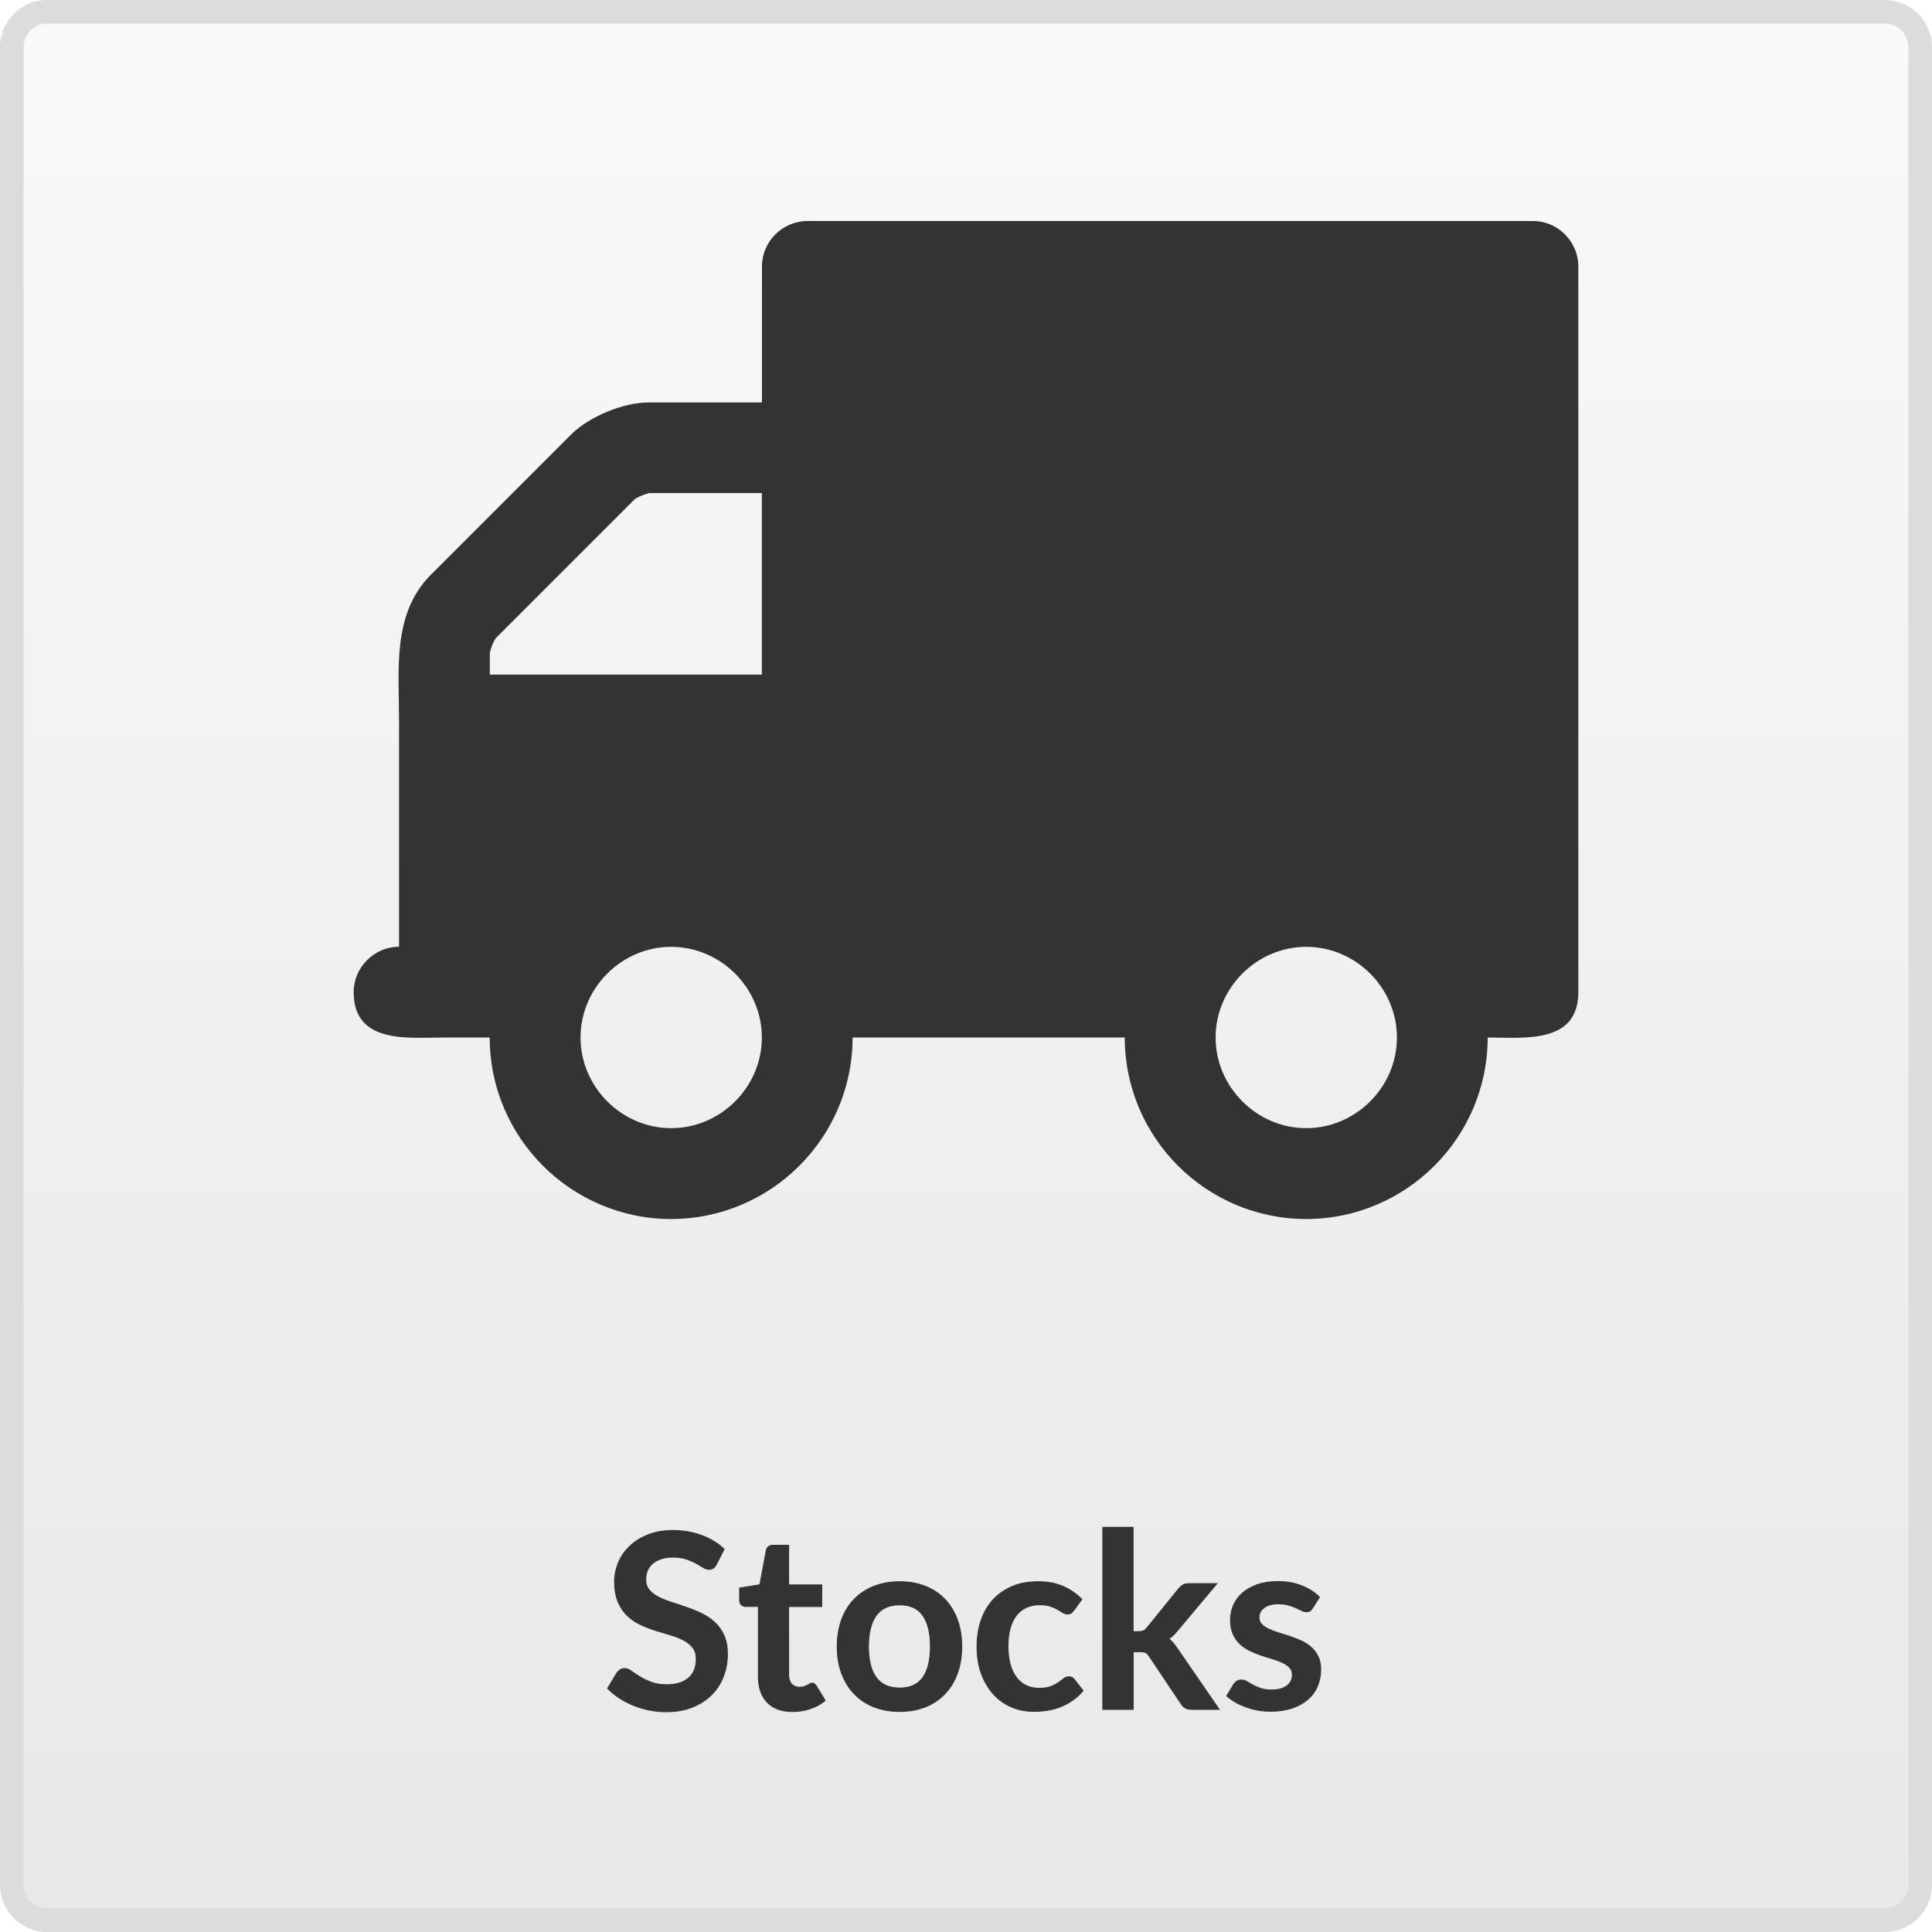
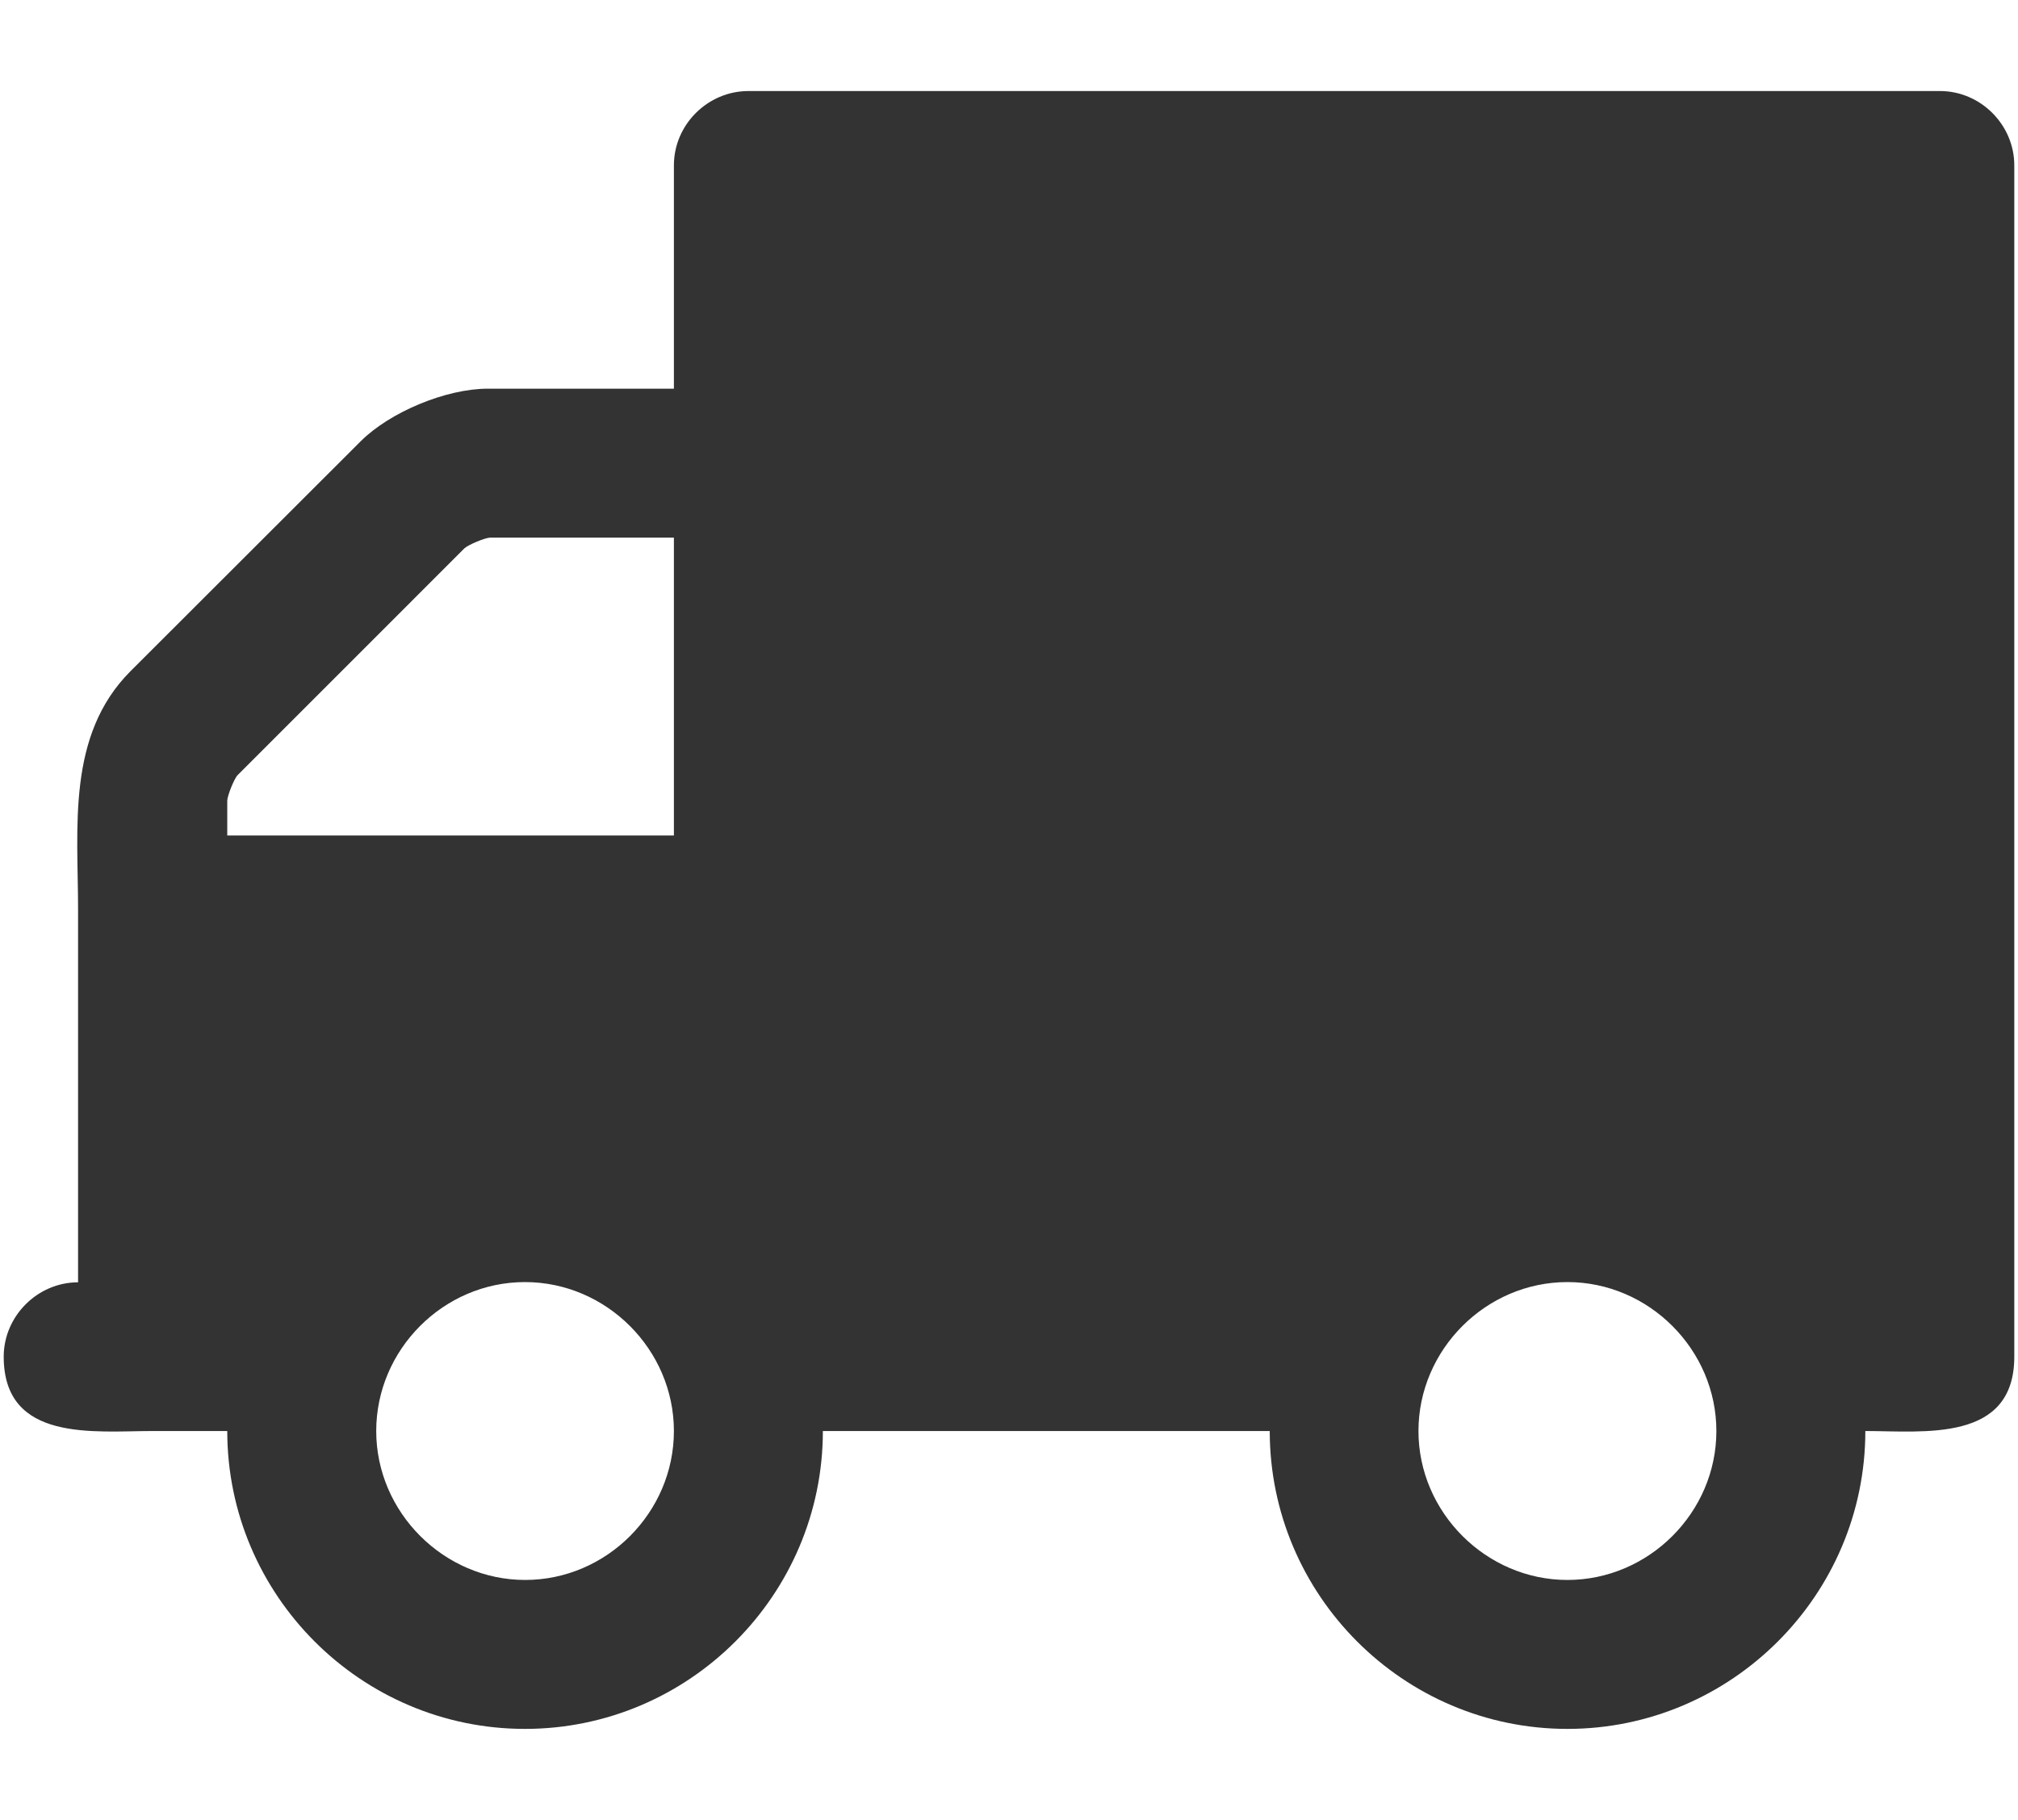
- <svg xmlns="http://www.w3.org/2000/svg" version="1.1" id="Calque_1" x="0px" y="0px" viewBox="0 0 2048 2048" style="enable-background:new 0 0 2048 2048;" xml:space="preserve">
+ <svg xmlns="http://www.w3.org/2000/svg" version="1.1" id="Calque_1" x="0px" y="0px" viewBox="0 0 871.1 785.7" style="enable-background:new 0 0 871.1 785.7;" xml:space="preserve">
  <style type="text/css">
- 	.st0{fill:url(#SVGID_1_);}
- 	.st1{fill:#DCDCDC;}
- 	.st2{fill:#333333;stroke:#333333;}
- 	.st3{fill:#333333;}
+ 	.st0{fill:#333333;}
</style>
-   <g>
-     <linearGradient id="SVGID_1_" gradientUnits="userSpaceOnUse" x1="1024" y1="12.5" x2="1024" y2="2035.5" gradientTransform="matrix(1 0 0 -1 0 2048)">
-       <stop offset="0" style="stop-color:#E8E8E8" />
-       <stop offset="1" style="stop-color:#F9F9F9" />
-     </linearGradient>
-     <path class="st0" d="M50,2035.5c-20.7,0-37.5-16.8-37.5-37.5V50c0-20.7,16.8-37.5,37.5-37.5h1948c20.7,0,37.5,16.8,37.5,37.5v1948   c0,20.7-16.8,37.5-37.5,37.5H50z" />
-     <path class="st1" d="M1998,25c13.8,0,25,11.2,25,25v1948c0,13.8-11.2,25-25,25H50c-13.8,0-25-11.2-25-25V50c0-13.8,11.2-25,25-25   H1998 M1998,0H50C22.5,0,0,22.5,0,50v1948c0,27.5,22.5,50,50,50h1948c27.5,0,50-22.5,50-50V50C2048,22.5,2025.5,0,1998,0L1998,0z" />
-   </g>
-   <g>
-     <path class="st2" d="M759.3,1658.4c-1,1.9-2.1,3.2-3.3,4c-1.3,0.8-2.8,1.2-4.5,1.2c-1.7,0-3.7-0.7-5.9-2c-2.2-1.3-4.7-2.8-7.7-4.5   c-2.9-1.6-6.4-3.1-10.3-4.5c-3.9-1.3-8.6-2-14-2c-4.9,0-9.1,0.6-12.7,1.8c-3.6,1.2-6.6,2.8-9.1,4.9c-2.5,2.1-4.3,4.6-5.5,7.5   c-1.2,2.9-1.8,6.1-1.8,9.6c0,4.4,1.2,8.1,3.7,11.1c2.5,2.9,5.7,5.5,9.8,7.5c4.1,2.1,8.7,3.9,13.9,5.6c5.2,1.6,10.5,3.4,15.9,5.3   c5.4,1.9,10.7,4,15.9,6.5c5.2,2.5,9.8,5.6,13.9,9.4c4.1,3.8,7.3,8.4,9.8,13.8c2.5,5.5,3.7,12.1,3.7,19.9c0,8.5-1.5,16.4-4.4,23.9   c-2.9,7.4-7.1,13.9-12.7,19.4c-5.6,5.5-12.4,9.8-20.5,13c-8.1,3.2-17.3,4.7-27.7,4.7c-6,0-11.9-0.6-17.7-1.8   c-5.8-1.2-11.4-2.8-16.7-5c-5.3-2.2-10.3-4.8-14.9-7.8c-4.6-3-8.8-6.4-12.4-10.1l10.1-16.8c1-1.2,2.1-2.2,3.4-3.1   c1.3-0.8,2.8-1.2,4.5-1.2c2.2,0,4.5,0.9,7,2.7c2.5,1.8,5.5,3.8,8.9,5.9c3.4,2.2,7.5,4.1,12.1,5.9c4.6,1.8,10.2,2.7,16.7,2.7   c10,0,17.7-2.4,23.1-7.1c5.5-4.7,8.2-11.5,8.2-20.3c0-4.9-1.2-9-3.7-12.1c-2.5-3.1-5.7-5.7-9.8-7.9c-4.1-2.1-8.7-3.9-13.9-5.4   c-5.2-1.5-10.5-3.1-15.9-4.8c-5.4-1.7-10.7-3.8-15.9-6.2c-5.2-2.4-9.8-5.6-13.9-9.5c-4.1-3.9-7.3-8.8-9.8-14.6   c-2.5-5.9-3.7-13.1-3.7-21.6c0-6.8,1.4-13.5,4.1-20s6.7-12.3,12-17.3c5.2-5,11.7-9.1,19.3-12.1c7.6-3,16.3-4.6,26.1-4.6   c11.1,0,21.3,1.7,30.7,5.2c9.4,3.5,17.3,8.3,23.9,14.6L759.3,1658.4z" />
-     <path class="st2" d="M840,1814.3c-11.5,0-20.4-3.3-26.7-9.8c-6.2-6.5-9.4-15.6-9.4-27.1v-74.5h-13.5c-1.7,0-3.2-0.6-4.5-1.7   c-1.3-1.1-1.9-2.8-1.9-5.1v-12.7l21.5-3.5l6.8-36.4c0.3-1.7,1.1-3.1,2.4-4c1.3-1,2.8-1.4,4.7-1.4h16.6v42h35.1v22.9h-35.1v72.3   c0,4.2,1,7.4,3.1,9.8c2.1,2.3,4.9,3.5,8.3,3.5c2,0,3.7-0.2,5-0.7c1.3-0.5,2.5-1,3.5-1.5c1-0.5,1.9-1,2.7-1.5   c0.8-0.5,1.6-0.7,2.3-0.7c1,0,1.7,0.2,2.3,0.7c0.6,0.5,1.3,1.2,1.9,2.1l9.6,15.6c-4.7,3.9-10.1,6.8-16.1,8.8   C852.8,1813.3,846.5,1814.3,840,1814.3z" />
-     <path class="st2" d="M953.7,1676.7c10,0,19,1.6,27.1,4.8c8.1,3.2,15,7.8,20.7,13.7c5.7,5.9,10.1,13.1,13.3,21.6   c3.1,8.5,4.7,18,4.7,28.5c0,10.6-1.6,20.1-4.7,28.6c-3.1,8.5-7.5,15.7-13.3,21.7c-5.7,6-12.6,10.6-20.7,13.8   c-8.1,3.2-17.1,4.8-27.1,4.8c-10,0-19-1.6-27.2-4.8c-8.1-3.2-15.1-7.8-20.9-13.8c-5.8-6-10.2-13.2-13.4-21.7   c-3.2-8.5-4.7-18-4.7-28.6c0-10.5,1.6-20,4.7-28.5c3.2-8.5,7.6-15.7,13.4-21.6c5.8-5.9,12.7-10.4,20.9-13.7   C934.7,1678.3,943.8,1676.7,953.7,1676.7z M953.7,1789.4c11.1,0,19.3-3.7,24.6-11.2c5.3-7.5,8-18.4,8-32.8c0-14.4-2.7-25.3-8-32.9   s-13.5-11.3-24.6-11.3c-11.3,0-19.6,3.8-25,11.4c-5.4,7.6-8.1,18.5-8.1,32.8s2.7,25.2,8.1,32.7   C934.1,1785.7,942.5,1789.4,953.7,1789.4z" />
-     <path class="st2" d="M1138.3,1707c-1,1.2-1.9,2.2-2.8,2.9c-0.9,0.7-2.2,1-4,1c-1.6,0-3.2-0.5-4.8-1.5c-1.6-1-3.4-2.1-5.6-3.4   c-2.2-1.3-4.7-2.4-7.7-3.4c-3-1-6.7-1.5-11.1-1.5c-5.6,0-10.6,1-14.8,3.1c-4.2,2-7.8,5-10.6,8.8c-2.8,3.8-4.9,8.4-6.3,13.8   c-1.4,5.4-2.1,11.5-2.1,18.4c0,7.1,0.8,13.4,2.3,19c1.5,5.5,3.7,10.2,6.6,14c2.9,3.8,6.3,6.6,10.4,8.6c4.1,2,8.7,2.9,13.8,2.9   c5.1,0,9.2-0.6,12.4-1.9c3.2-1.3,5.8-2.6,8-4.2c2.2-1.5,4.1-2.9,5.7-4.2c1.6-1.3,3.4-1.9,5.4-1.9c2.6,0,4.5,1,5.8,3l9.2,11.7   c-3.6,4.2-7.4,7.7-11.6,10.5c-4.2,2.8-8.5,5.1-12.9,6.8c-4.5,1.7-9.1,2.9-13.8,3.6c-4.8,0.7-9.5,1-14.2,1c-8.2,0-16-1.5-23.3-4.6   c-7.3-3.1-13.6-7.6-19-13.5c-5.4-5.9-9.7-13.1-12.9-21.6c-3.2-8.5-4.7-18.3-4.7-29.2c0-9.8,1.4-18.9,4.2-27.2   c2.8-8.4,7-15.6,12.4-21.7c5.5-6.1,12.2-10.9,20.3-14.4c8.1-3.5,17.3-5.2,27.8-5.2c10,0,18.7,1.6,26.2,4.8   c7.5,3.2,14.2,7.8,20.2,13.8L1138.3,1707z" />
-     <path class="st2" d="M1201.1,1619v110.6h6c2.2,0,3.9-0.3,5.1-0.9c1.2-0.6,2.5-1.7,3.9-3.4l33.2-41c1.5-1.7,3-3.1,4.7-4.1   c1.6-1,3.8-1.5,6.5-1.5h29.4l-41.5,49.5c-1.5,1.8-3,3.5-4.5,5c-1.6,1.5-3.2,2.8-5.1,4c1.8,1.3,3.4,2.8,4.8,4.5   c1.4,1.7,2.8,3.6,4.2,5.6l44.5,64.7h-29c-2.5,0-4.6-0.4-6.4-1.3c-1.7-0.9-3.3-2.3-4.7-4.4l-33.9-50.6c-1.3-2-2.6-3.3-3.9-3.9   c-1.3-0.6-3.2-0.9-5.9-0.9h-7.3v61.1H1169V1619H1201.1z" />
-     <path class="st2" d="M1391.2,1704.8c-0.9,1.4-1.8,2.4-2.7,2.9c-1,0.6-2.2,0.8-3.6,0.8c-1.6,0-3.2-0.4-5-1.3   c-1.8-0.9-3.8-1.8-6.2-2.9c-2.3-1.1-5-2.1-8-2.9c-3-0.9-6.5-1.3-10.6-1.3c-6.3,0-11.3,1.3-15,4c-3.6,2.7-5.5,6.2-5.5,10.5   c0,2.9,0.9,5.3,2.8,7.2c1.9,2,4.3,3.7,7.4,5.1c3.1,1.5,6.6,2.8,10.5,4s7.9,2.5,12,3.8c4.1,1.4,8.1,3,12,4.7c3.9,1.8,7.4,4,10.5,6.8   c3.1,2.7,5.5,6,7.4,9.8c1.9,3.8,2.8,8.4,2.8,13.8c0,6.4-1.2,12.3-3.5,17.7c-2.3,5.4-5.8,10.1-10.3,14c-4.5,3.9-10.1,7-16.7,9.2   c-6.6,2.2-14.2,3.3-22.8,3.3c-4.6,0-9.1-0.4-13.5-1.2c-4.4-0.8-8.6-2-12.6-3.4c-4-1.5-7.8-3.2-11.2-5.2c-3.4-2-6.4-4.2-9-6.5   l7.4-12.2c1-1.5,2.1-2.6,3.4-3.4s2.9-1.2,4.9-1.2c2,0,3.9,0.6,5.7,1.7c1.8,1.1,3.8,2.3,6.2,3.6s5.1,2.5,8.3,3.6   c3.2,1.1,7.2,1.7,12,1.7c3.8,0,7.1-0.5,9.8-1.4c2.7-0.9,5-2.1,6.8-3.6c1.8-1.5,3.1-3.2,3.9-5.1c0.8-2,1.2-4,1.2-6   c0-3.1-0.9-5.7-2.8-7.7c-1.9-2-4.3-3.7-7.4-5.2c-3.1-1.5-6.6-2.8-10.5-4c-3.9-1.2-8-2.4-12.1-3.8c-4.1-1.4-8.1-3-12.1-4.9   c-3.9-1.9-7.5-4.2-10.5-7.1c-3.1-2.9-5.5-6.4-7.4-10.5c-1.9-4.2-2.8-9.2-2.8-15.1c0-5.5,1.1-10.7,3.2-15.6   c2.2-4.9,5.3-9.2,9.6-12.9c4.2-3.7,9.4-6.6,15.7-8.8c6.3-2.2,13.5-3.3,21.8-3.3c9.2,0,17.5,1.5,25.1,4.5c7.5,3,13.8,7,18.9,12   L1391.2,1704.8z" />
-   </g>
-   <path class="st3" d="M807.6,1099.8c0-52.5-43.5-96.1-96.1-96.1s-96.1,43.6-96.1,96.1c0,52.5,43.6,96.1,96.1,96.1  C763.9,1195.9,807.6,1152.4,807.6,1099.8z M519.2,715.1h288.4V522.7H689c-3.1,0-14.3,4.6-16.6,6.9L525.9,676.1  c-2.3,2.3-6.7,13.5-6.7,16.6V715.1z M1480.8,1099.8c0-52.5-43.5-96.1-96.1-96.1c-52.6,0-96.1,43.6-96.1,96.1  c0,52.5,43.6,96.1,96.1,96.1C1437.1,1195.9,1480.8,1152.4,1480.8,1099.8z M1673.1,282.4v769.3c0,55.6-58.6,48.1-96.1,48.1  c0,106-86.4,192.4-192.4,192.4s-192.3-86.4-192.3-192.4H903.8c0,106-86.4,192.4-192.4,192.4s-192.3-86.4-192.3-192.4H471  c-37.6,0-96.1,7.5-96.1-48.1c0-26.3,21.8-48.1,48.1-48.1V763.2c0-53.3-7.5-112.7,33.8-154l148.8-148.8c18.8-18.7,54.9-33.8,82-33.8  h120.1V282.4c0-26.4,21.8-48.1,48.2-48.1h769.3C1651.3,234.3,1673.1,256,1673.1,282.4L1673.1,282.4z" />
+   <path class="st0" d="M290.9,617.8c0-35.1-29.1-64.3-64.3-64.3s-64.2,29.2-64.2,64.3s29.2,64.3,64.3,64.3S290.9,653,290.9,617.8z   M98.1,360.7h192.8V232.1h-79.3c-2.1,0-9.5,3.1-11.1,4.6l-97.9,97.9c-1.5,1.5-4.5,9-4.5,11.1L98.1,360.7L98.1,360.7z M740.9,617.8  c0-35.1-29.1-64.3-64.3-64.3s-64.3,29.2-64.3,64.3s29.2,64.3,64.3,64.3S740.9,653,740.9,617.8z M869.5,71.4v514.3  c0,37.2-39.1,32.1-64.3,32.1c0,70.8-57.8,128.6-128.6,128.6s-128.5-57.8-128.5-128.6H355.2c0,70.8-57.8,128.6-128.6,128.6  S98.1,688.6,98.1,617.8H65.9c-25.1,0-64.3,5-64.3-32.1c0-17.5,14.6-32.1,32.1-32.1V392.8c0-35.6-5-75.3,22.6-103l99.5-99.4  c12.6-12.5,36.7-22.6,54.8-22.6h80.3V71.4c0-17.6,14.6-32.1,32.2-32.1h514.3C854.9,39.3,869.5,53.8,869.5,71.4L869.5,71.4z" />
</svg>
